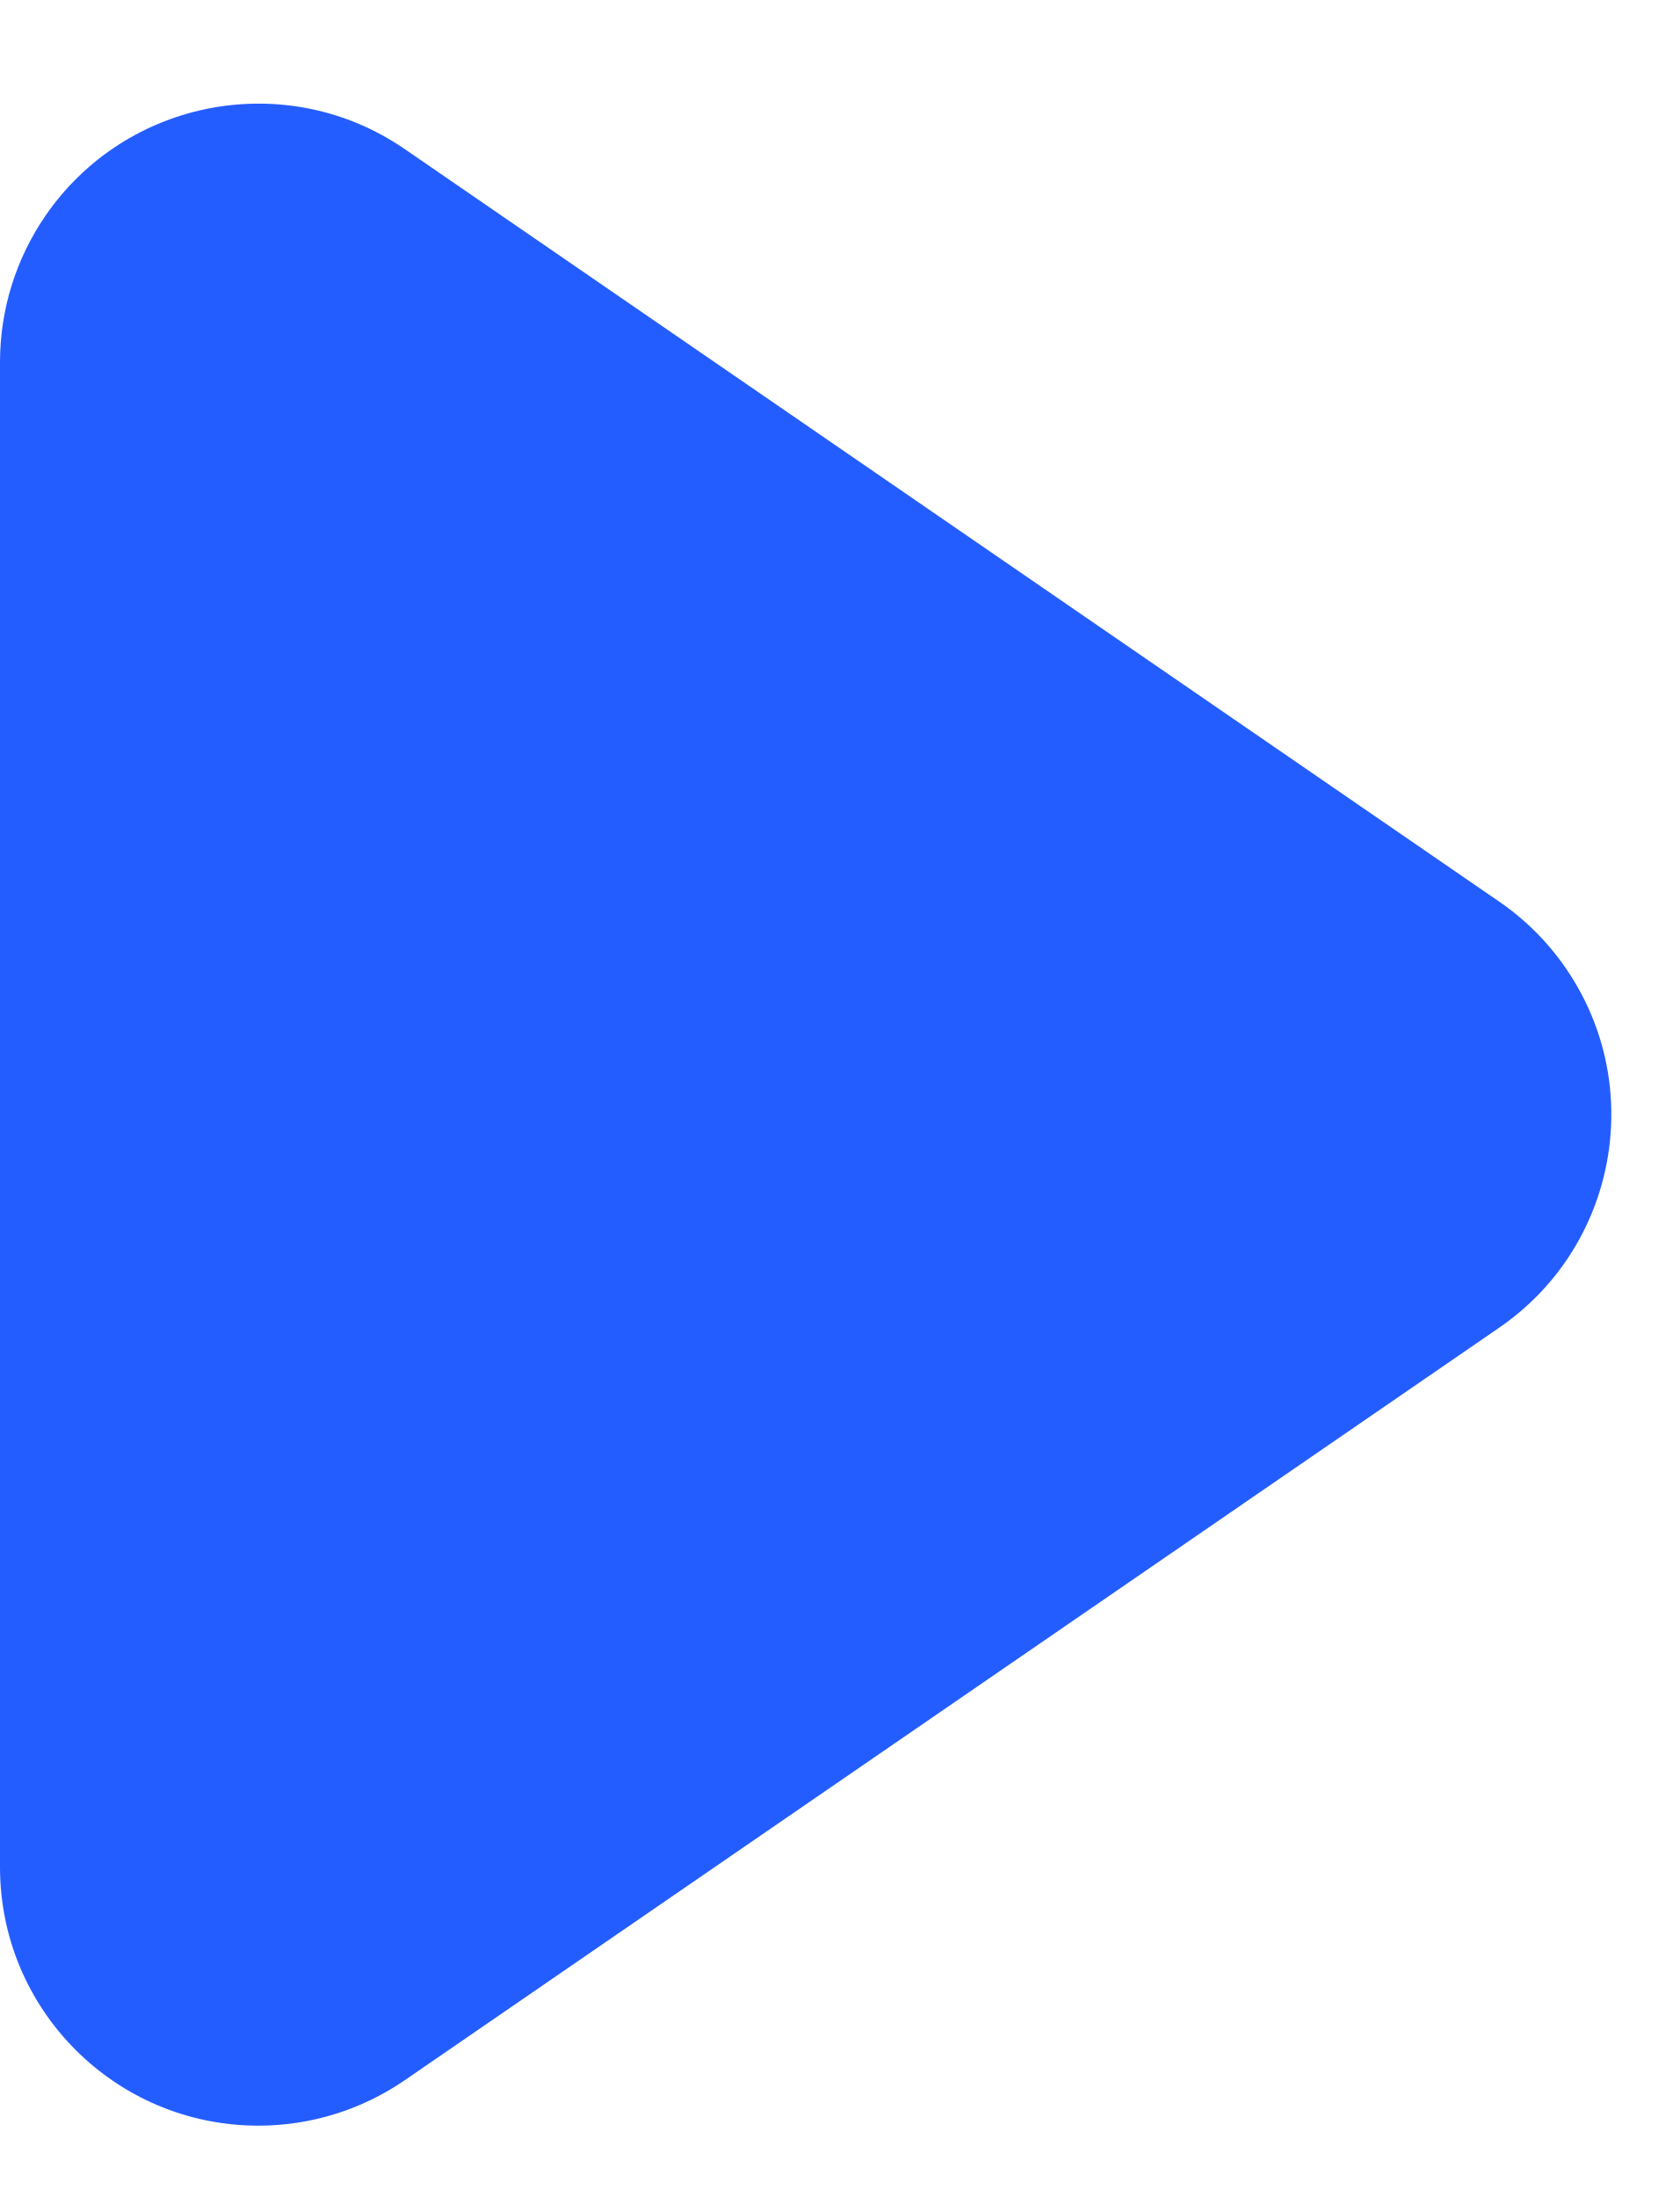
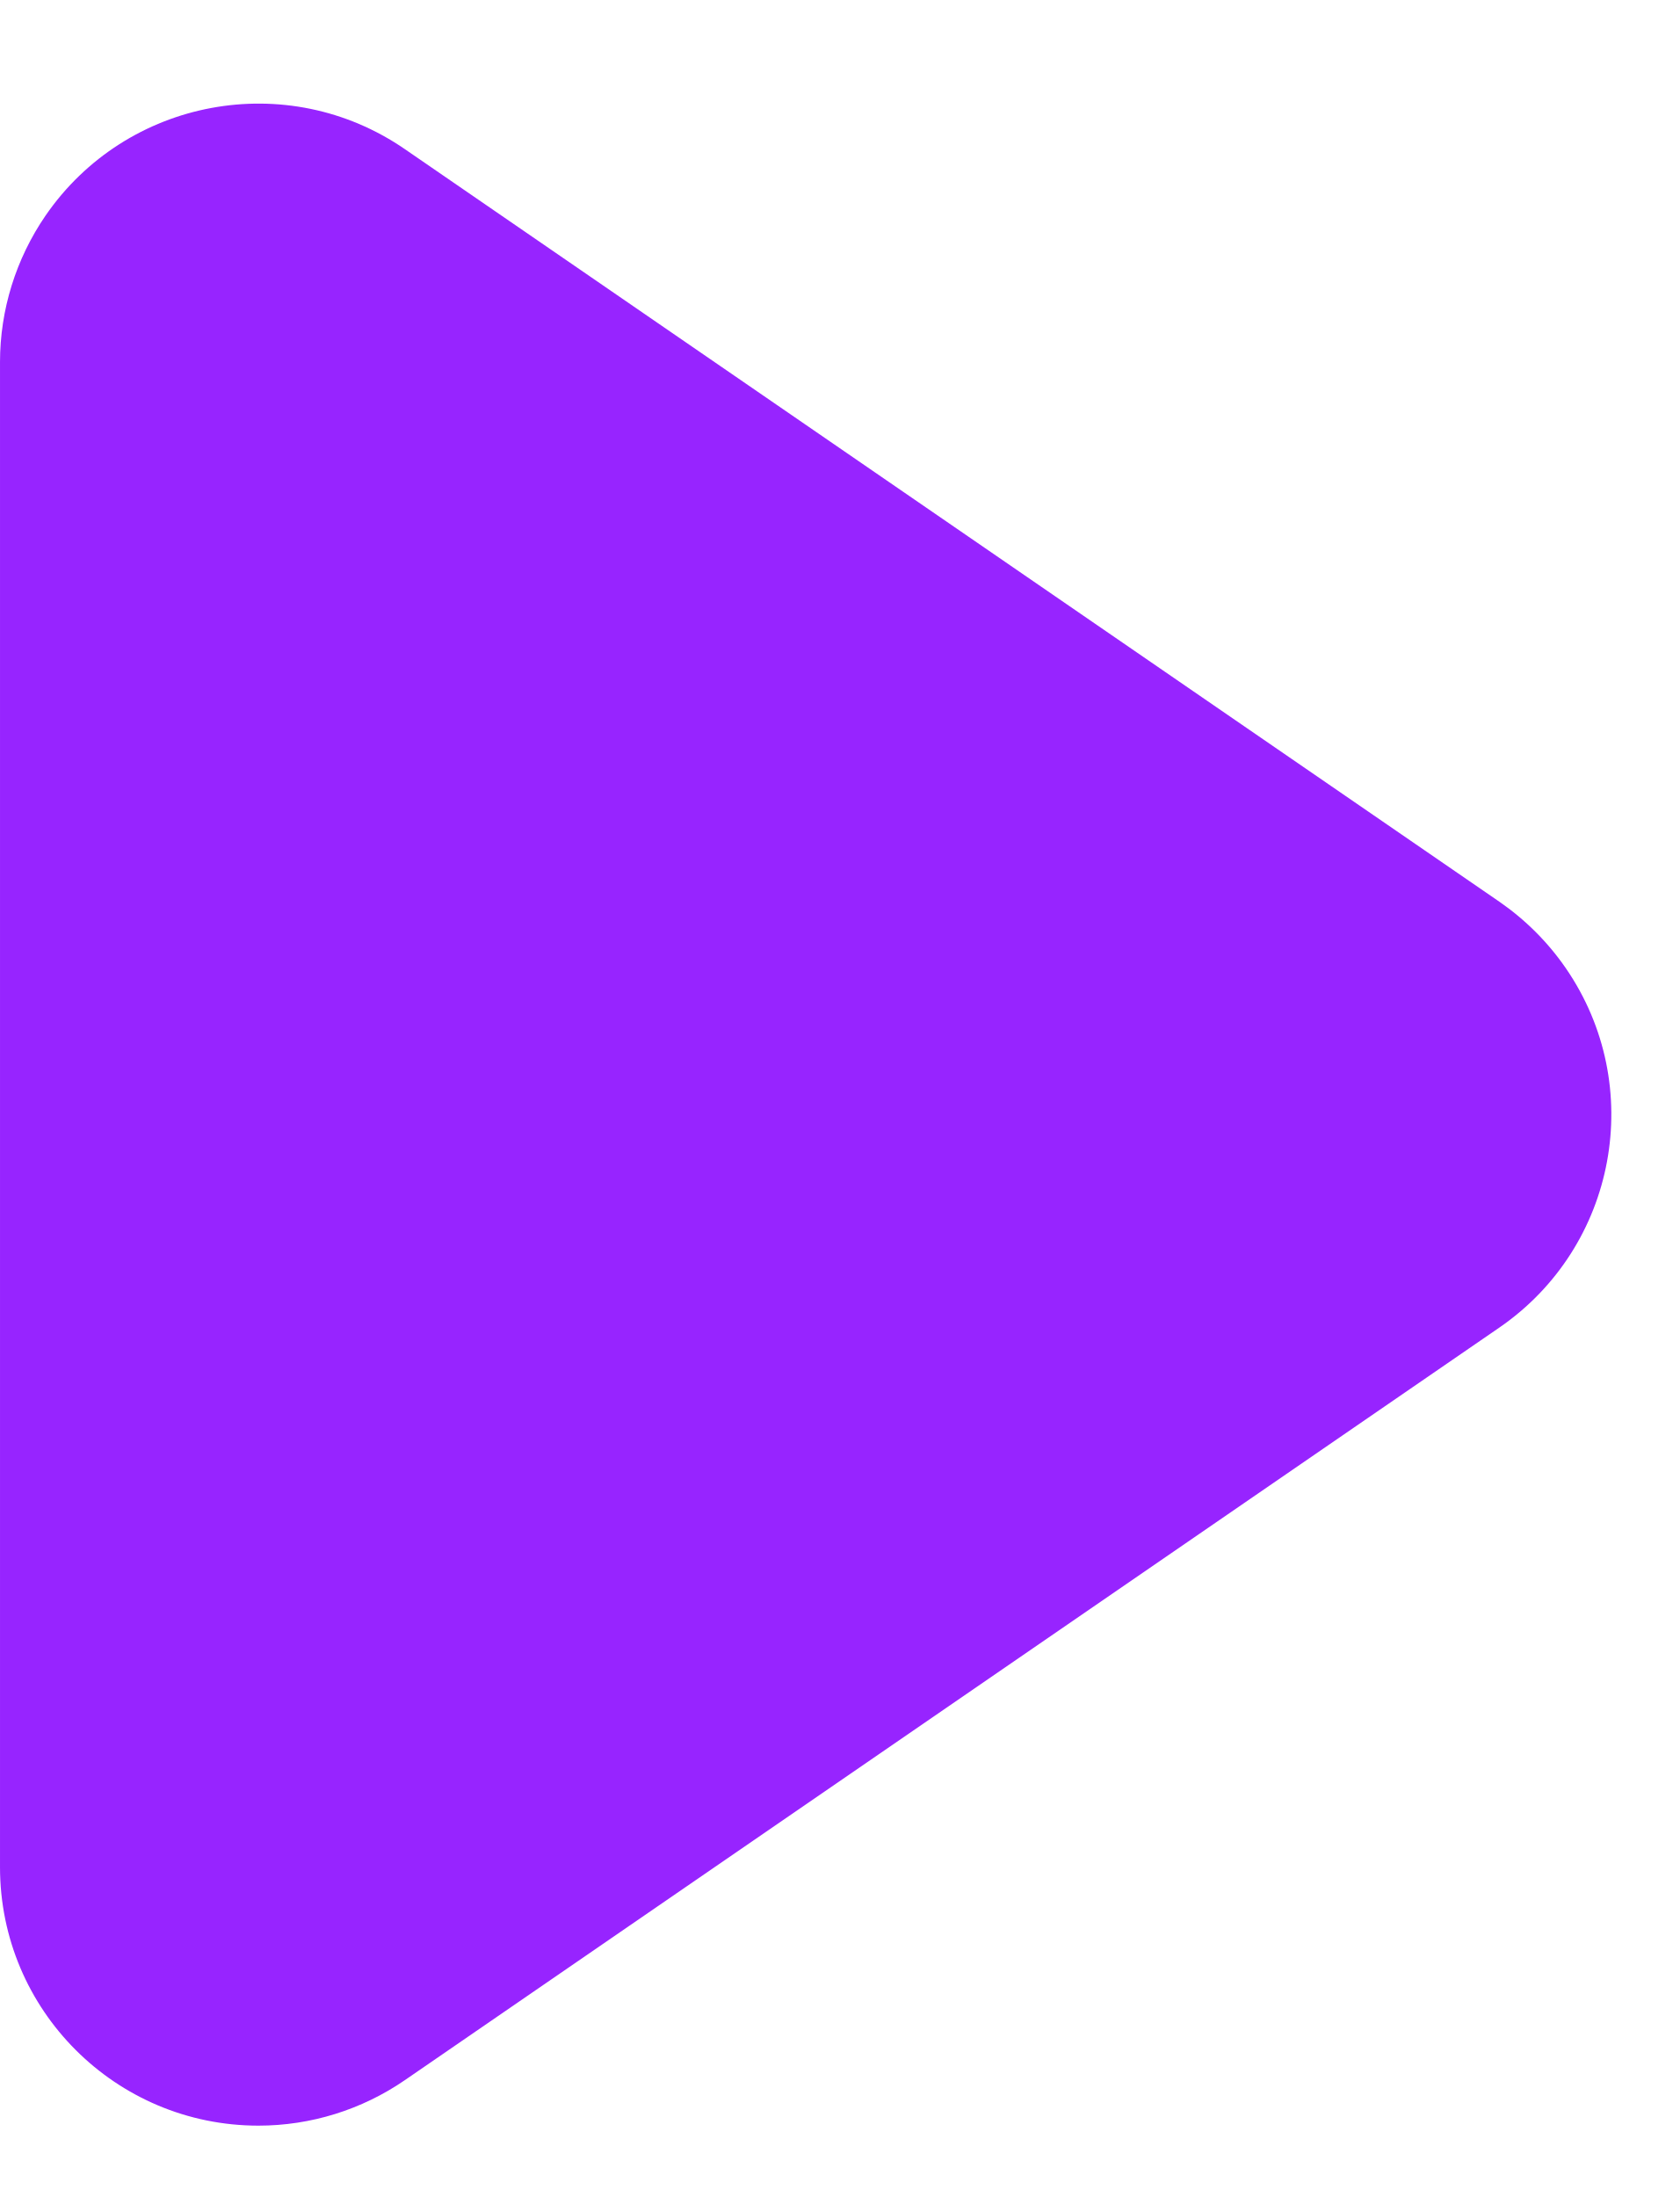
<svg xmlns="http://www.w3.org/2000/svg" width="13px" height="17px" viewBox="0 0 13 17" version="1.1">
  <defs />
-   <g id="Design" stroke="none" stroke-width="1" fill="none" fill-rule="evenodd">
-     <g id="Verifying-Authority" transform="translate(-291, -1317)" fill="#245DFF">
-       <g id="CTA-Copy-6" transform="translate(315, 1325) scale(-1, 1) translate(-315, -1325) translate(270, 1299)">
-         <g id="Group-6" transform="translate(37, 0)">
-           <path d="M19.177,19.625 L30.823,19.625 C31.928,19.625 32.823,20.52 32.823,21.625 C32.823,22.03 32.7,22.425 32.471,22.758 L26.648,31.228 C26.022,32.138 24.777,32.369 23.867,31.743 C23.665,31.604 23.491,31.43 23.352,31.228 L17.529,22.758 C16.903,21.848 17.134,20.603 18.044,19.977 C18.377,19.748 18.772,19.625 19.177,19.625 Z" id="Rectangle-8" transform="translate(25, 26.625) rotate(-270) translate(-25, -26.625) " />
+   <g id="Page-1" stroke="none" stroke-width="1" fill="none" fill-rule="evenodd">
+     <g id="page-next" fill="#9724FF" fill-rule="nonzero">
+       <g id="CTA-Copy-6" transform="translate(6.5, 8.5) scale(-1, 1) translate(-6.5, -8.5) ">
+         <g id="Group-6">
+           <path d="M0.942,2.39 L12.588,2.39 C13.693,2.39 14.588,3.285 14.588,4.39 C14.588,4.795 14.465,5.19 14.236,5.523 L8.413,13.993 C7.787,14.903 6.542,15.134 5.632,14.508 C5.43,14.369 5.256,14.194 5.117,13.993 L-0.706,5.523 C-1.332,4.613 -1.101,3.368 -0.191,2.742 C0.143,2.513 0.538,2.39 0.942,2.39 Z" id="Rectangle-8" transform="translate(6.765042, 8.624907) rotate(90) translate(-6.765042, -8.624907) " />
        </g>
      </g>
    </g>
  </g>
</svg>
